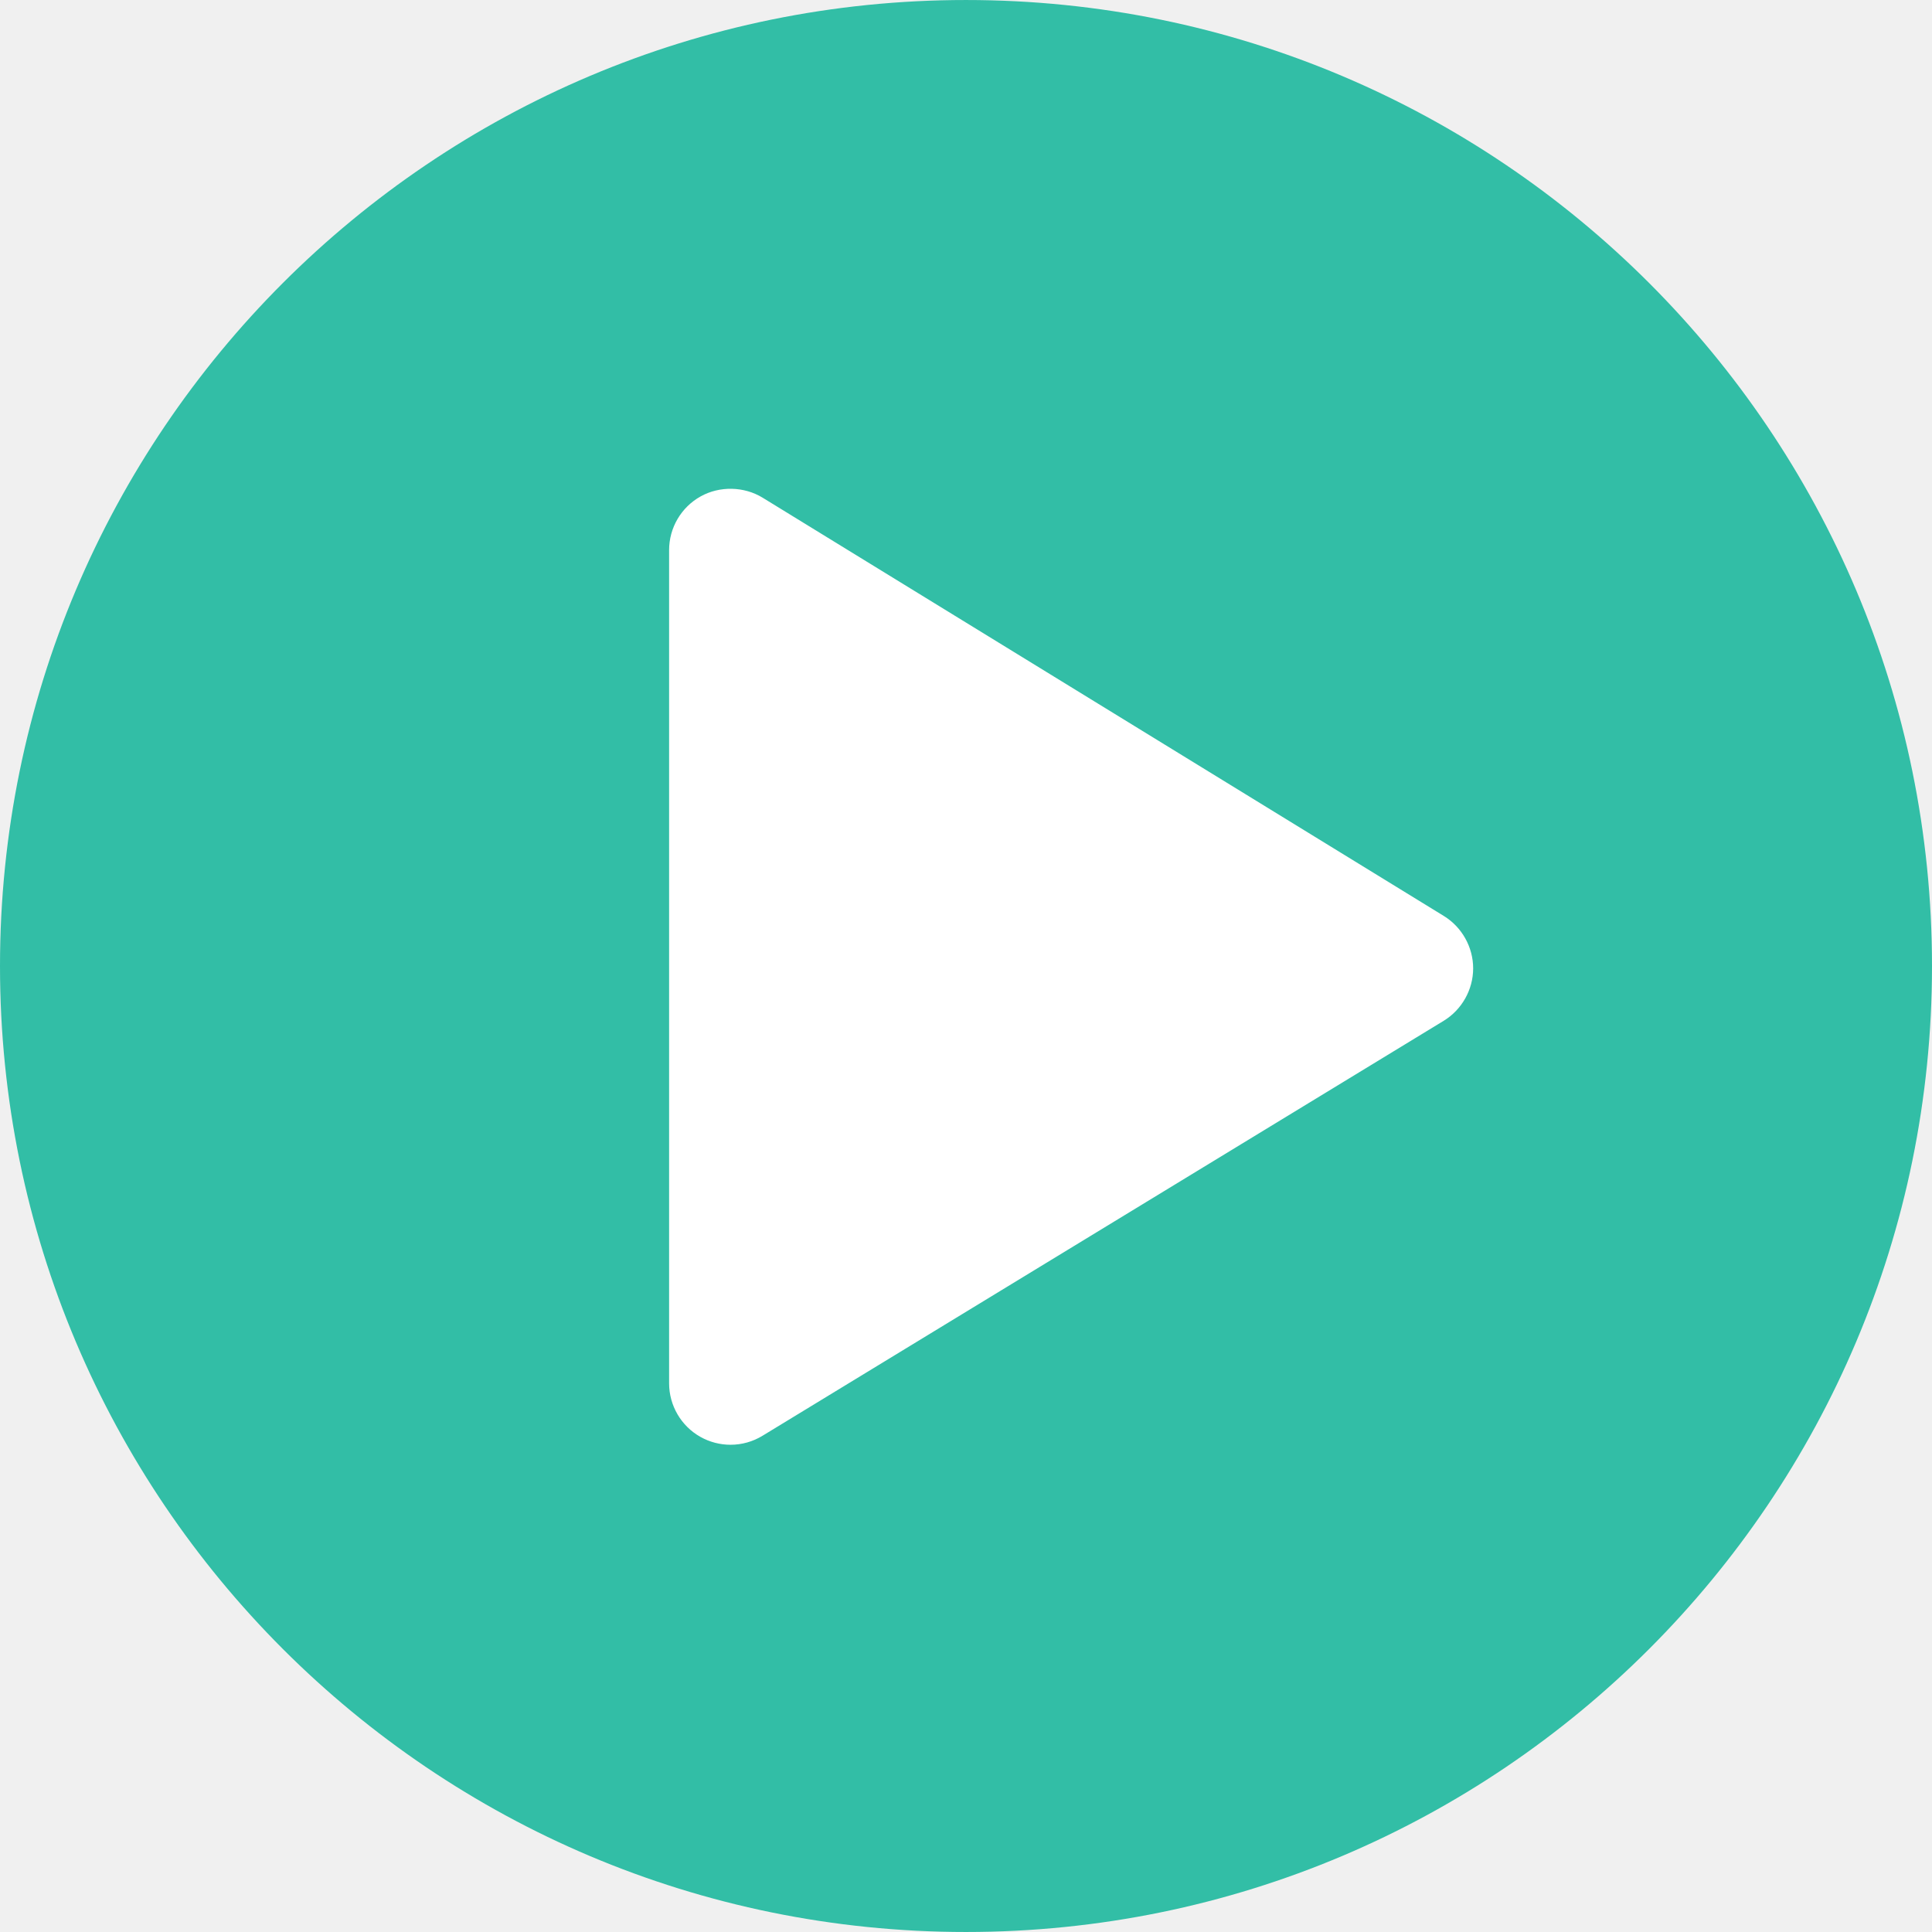
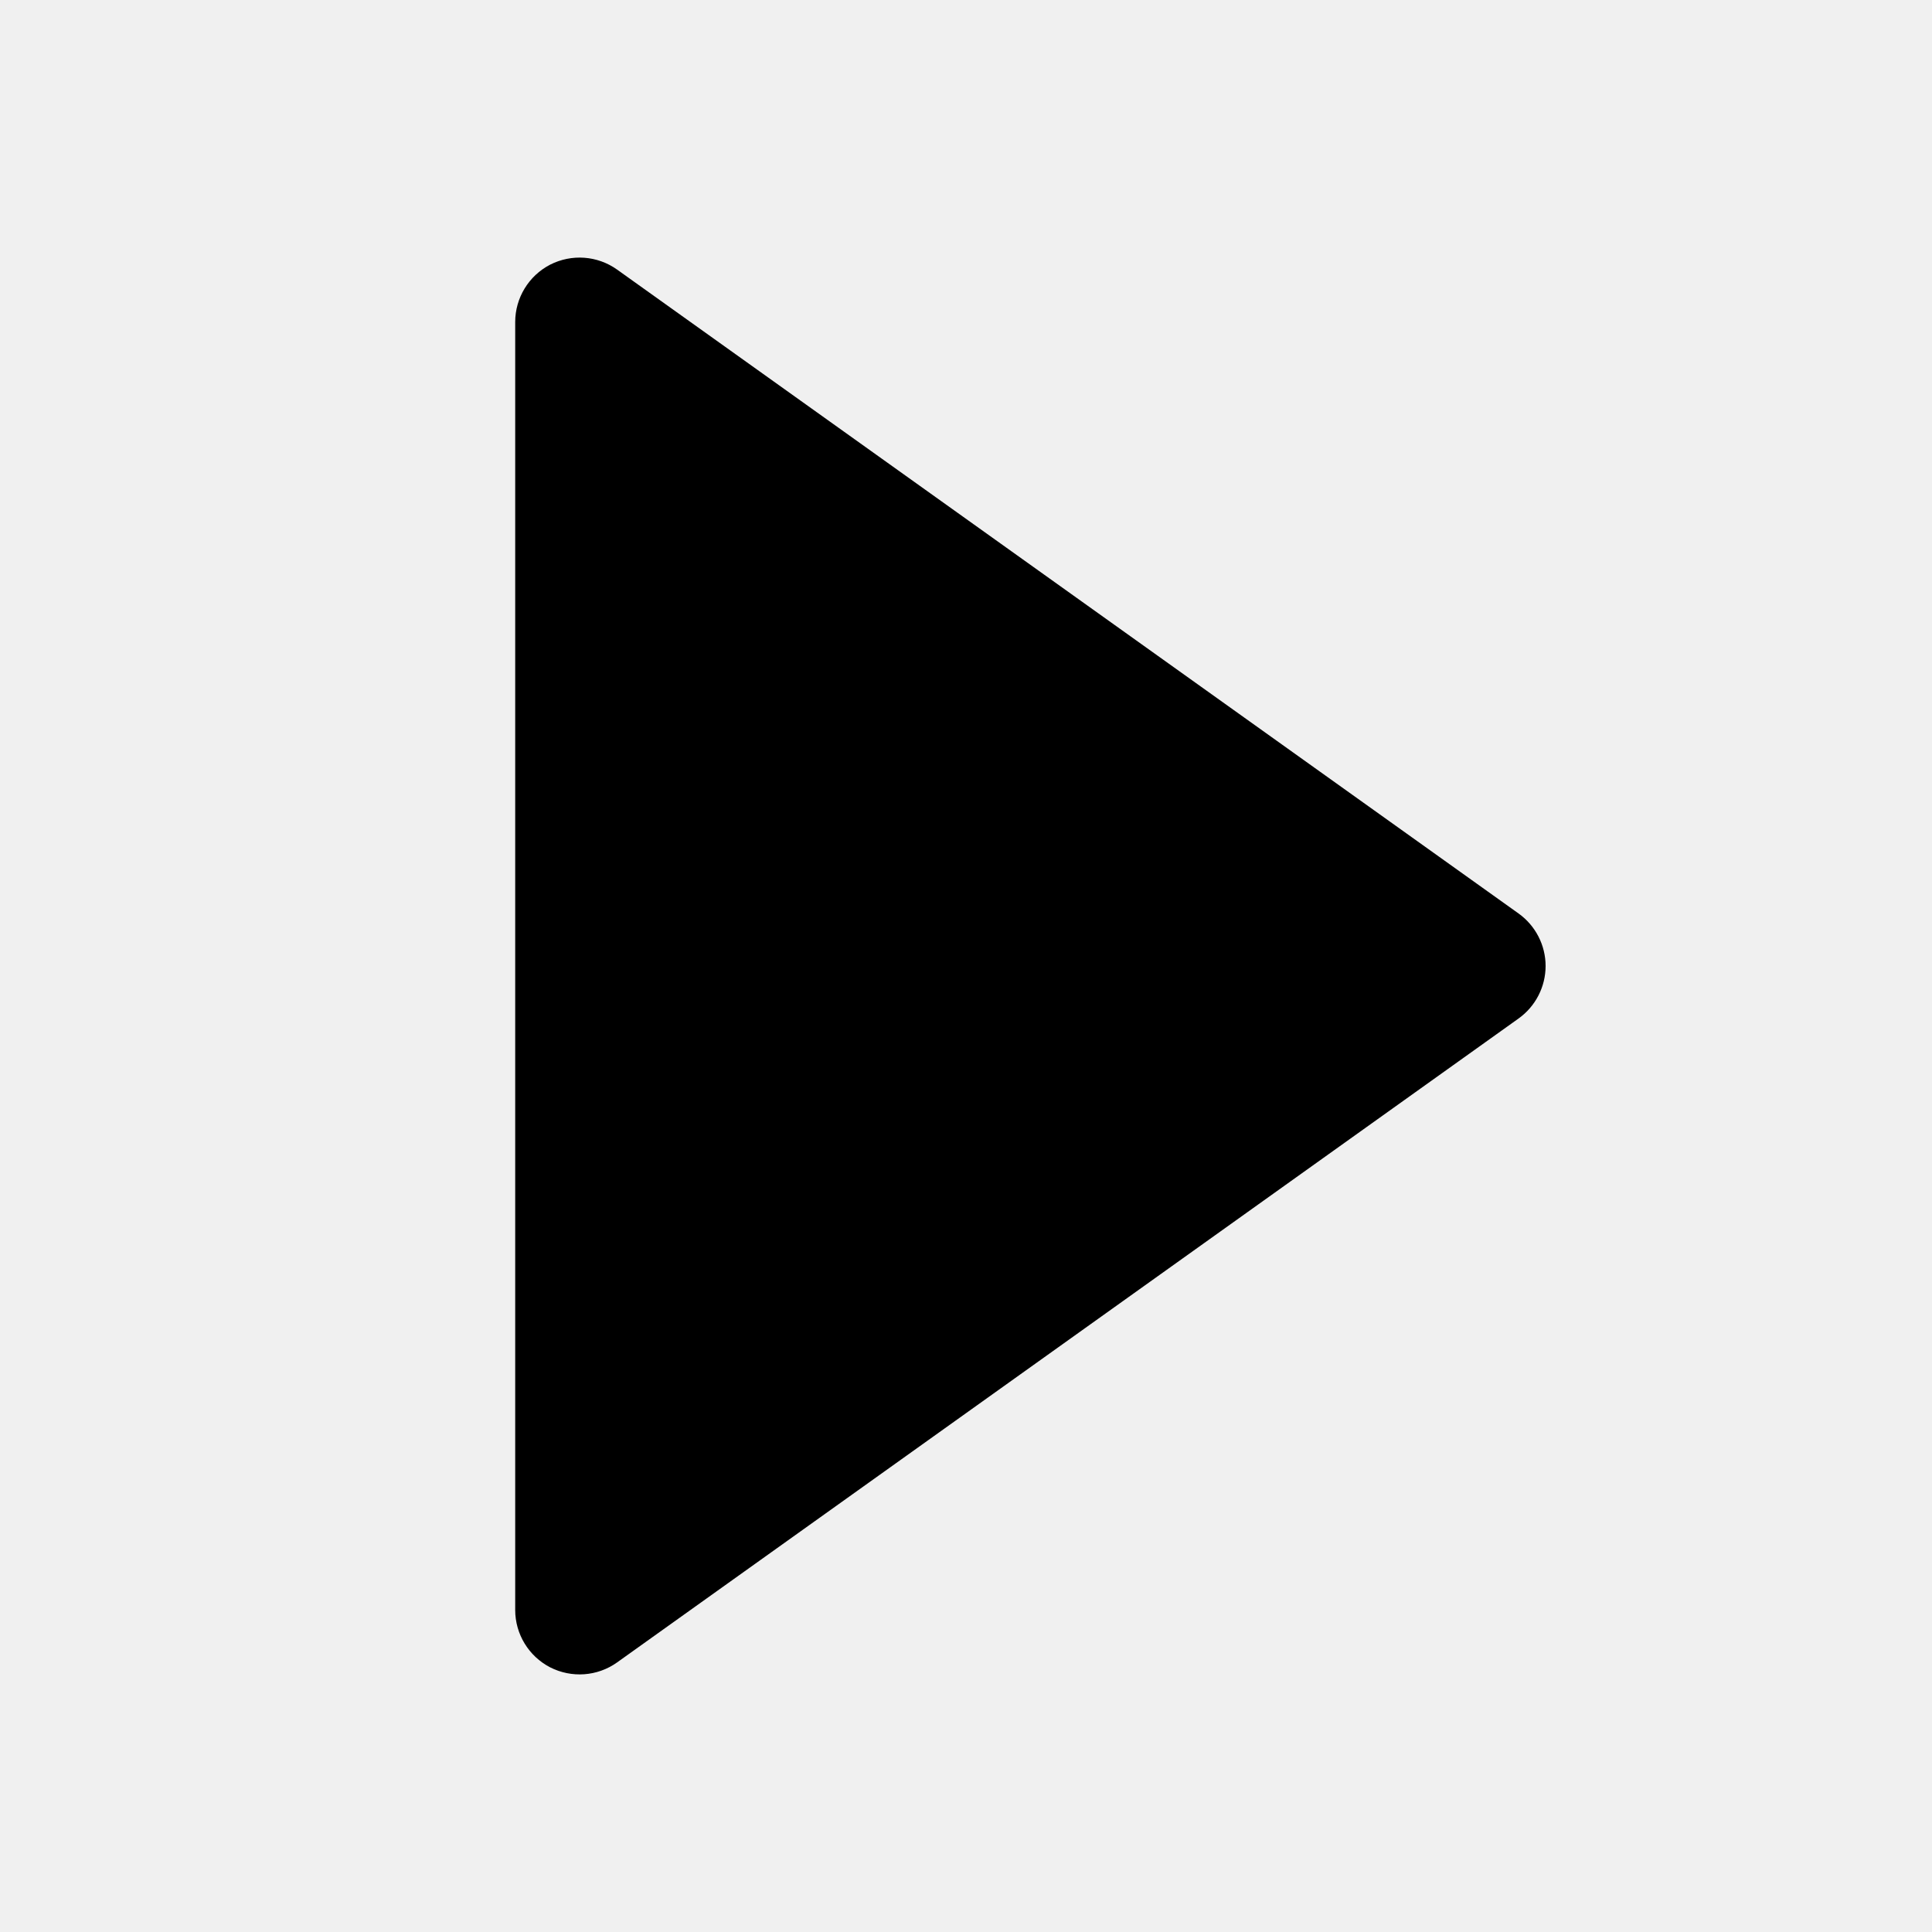
- <svg xmlns="http://www.w3.org/2000/svg" version="1.1" id="Layer_1" x="0px" y="0px" viewBox="0 0 496.158 496.158" style="enable-background:new 0 0 496.158 496.158;" xml:space="preserve">
-   <path style="fill:#32BEA6;" d="M496.158,248.085c0-137.021-111.07-248.082-248.076-248.082C111.07,0.002,0,111.062,0,248.085  c0,137.002,111.07,248.071,248.083,248.071C385.088,496.155,496.158,385.086,496.158,248.085z" />
-   <path style="fill:#FFFFFF;" d="M370.805,235.242L195.856,127.818c-4.776-2.934-11.061-3.061-15.951-0.322  c-4.979,2.785-8.071,8.059-8.071,13.762v214c0,5.693,3.083,10.963,8.046,13.752c2.353,1.32,5.024,2.02,7.725,2.02  c2.897,0,5.734-0.797,8.205-2.303l174.947-106.576c4.657-2.836,7.556-7.986,7.565-13.44  C378.332,243.258,375.452,238.096,370.805,235.242z" />
-   <g>
- </g>
-   <g>
- </g>
-   <g>
- </g>
-   <g>
- </g>
-   <g>
- </g>
-   <g>
- </g>
-   <g>
- </g>
-   <g>
- </g>
-   <g>
- </g>
-   <g>
- </g>
-   <g>
- </g>
-   <g>
- </g>
-   <g>
- </g>
-   <g>
- </g>
-   <g>
- </g>
+ <svg xmlns="http://www.w3.org/2000/svg" width="15px" height="15px" viewBox="0 0 15 15" fill="none">
+   <path d="M4.791 2.093C4.638 1.984 4.438 1.97 4.271 2.055C4.105 2.141 4 2.313 4 2.5V12.5C4 12.687 4.105 12.859 4.271 12.945C4.438 13.03 4.638 13.016 4.791 12.907L11.791 7.907C11.922 7.813 12 7.661 12 7.5C12 7.339 11.922 7.187 11.791 7.093L4.791 2.093Z" fill="black" />
</svg>
